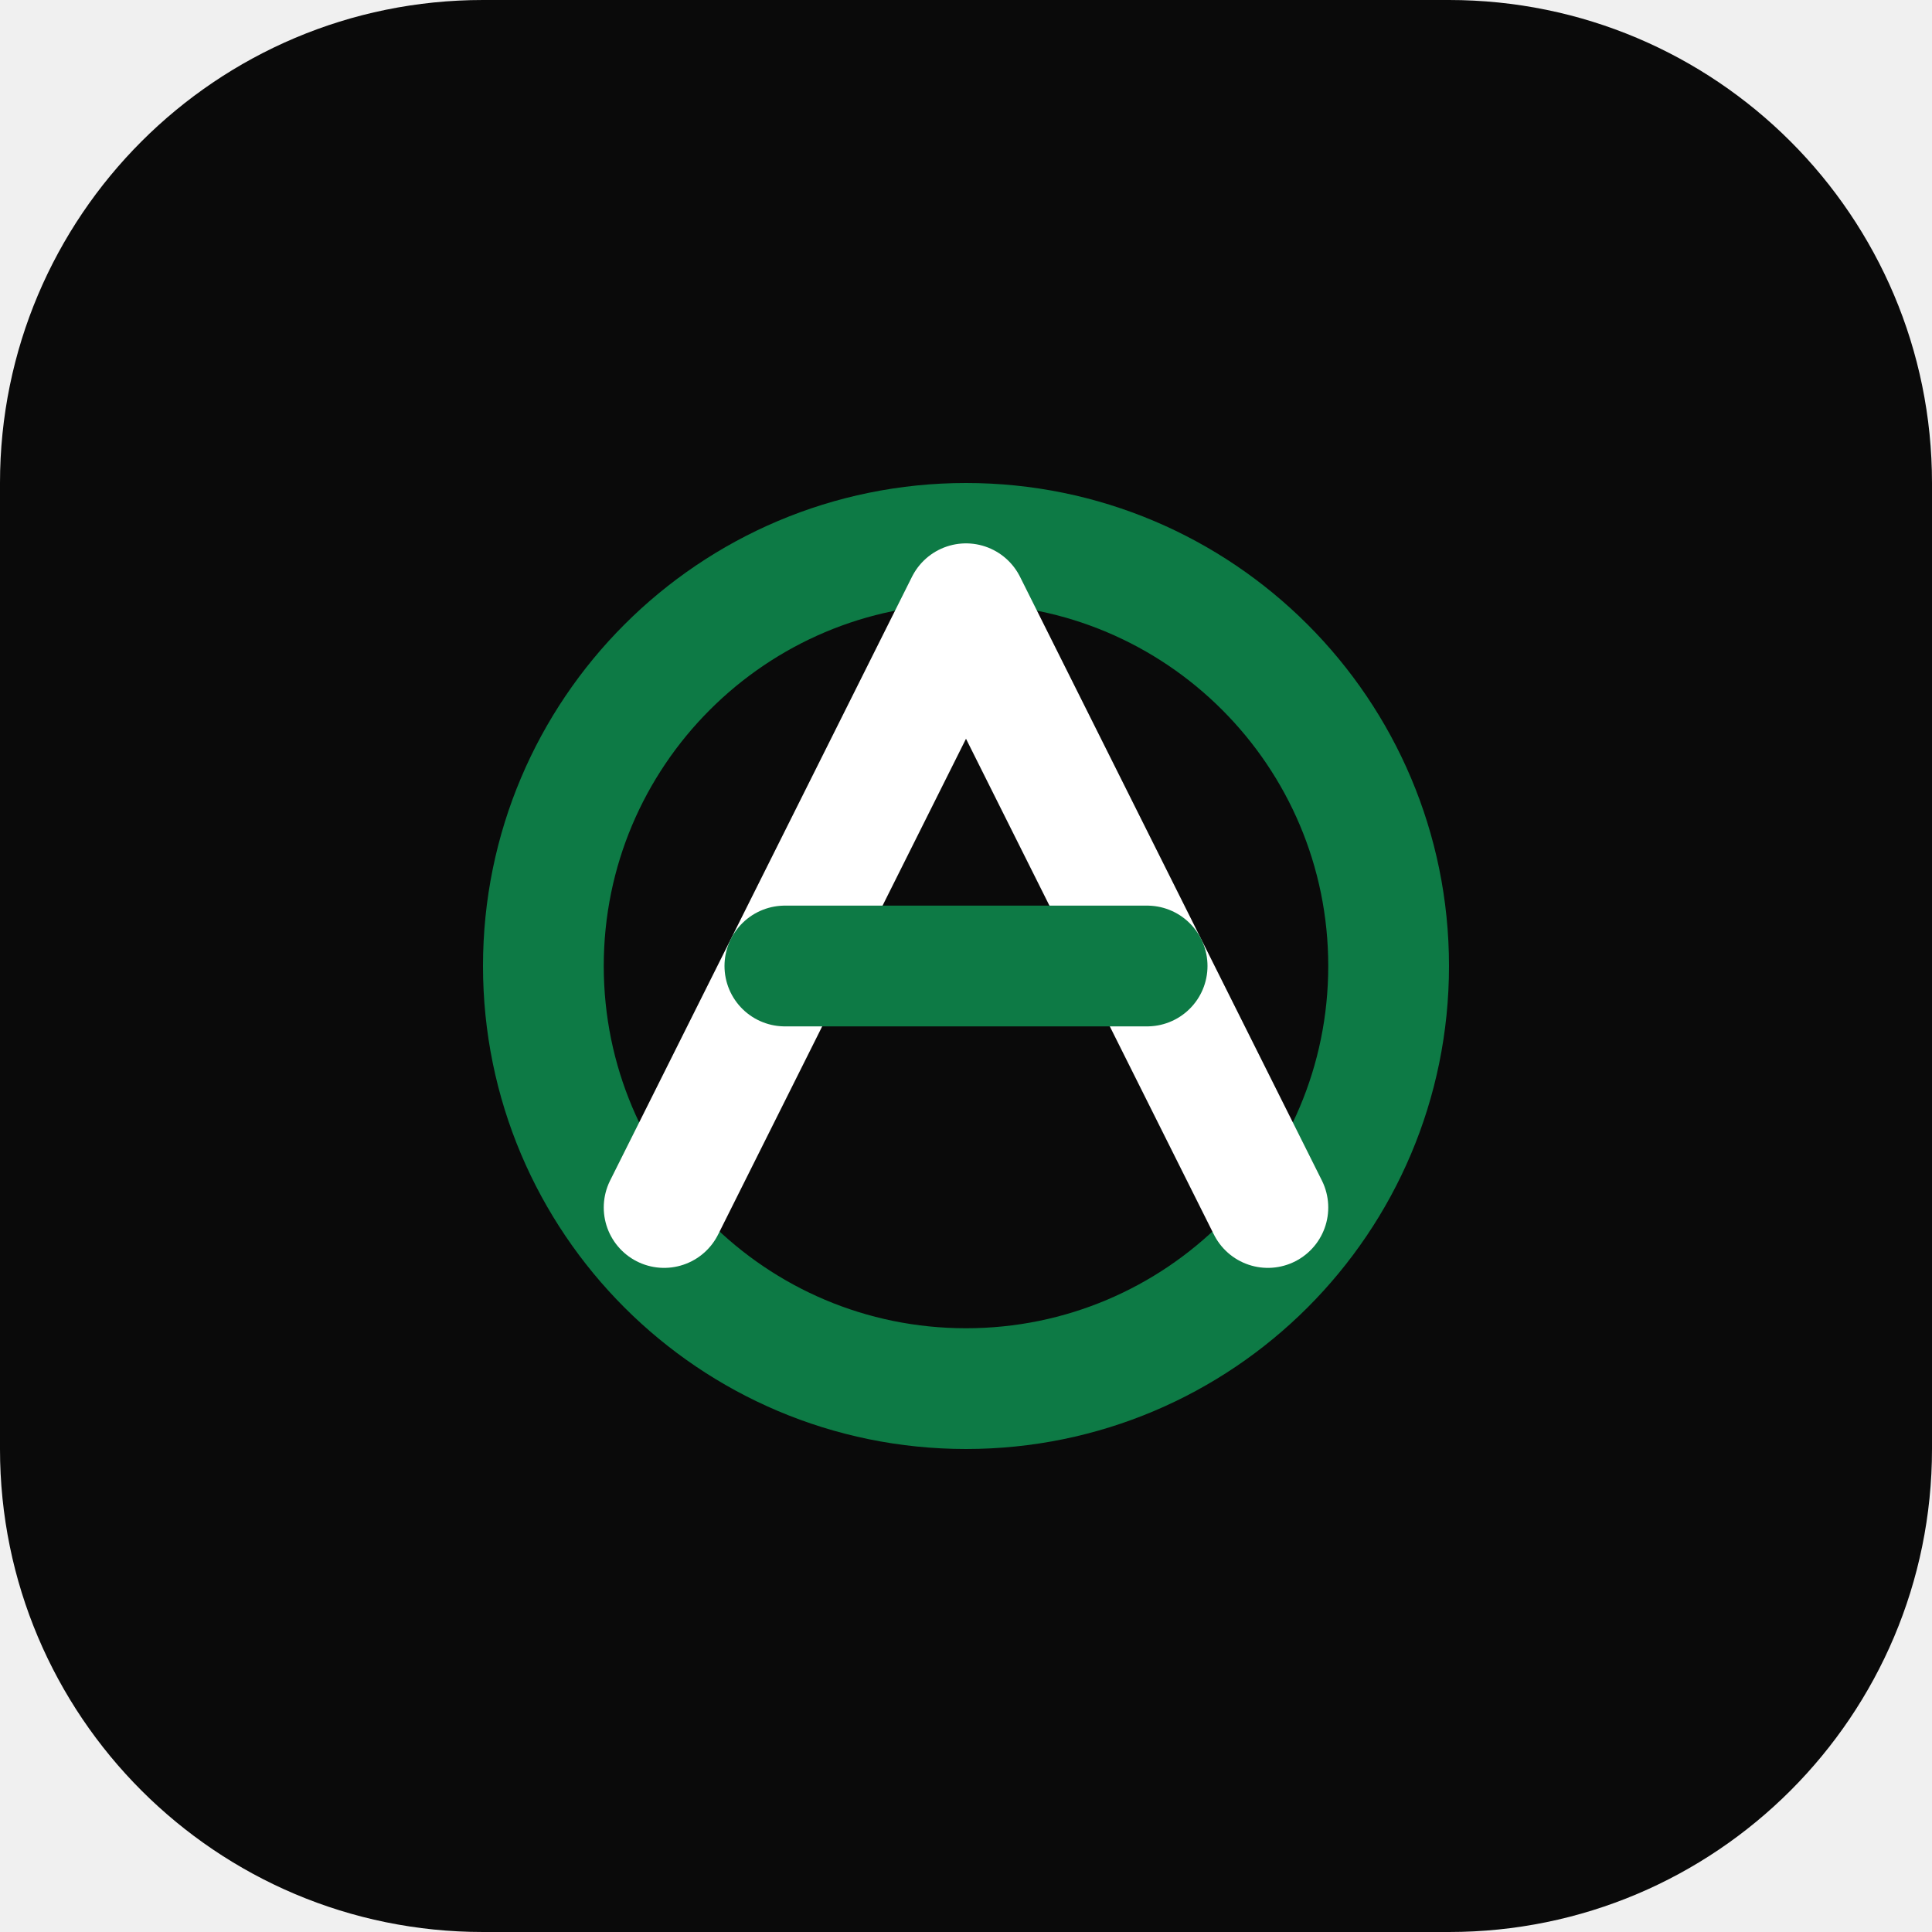
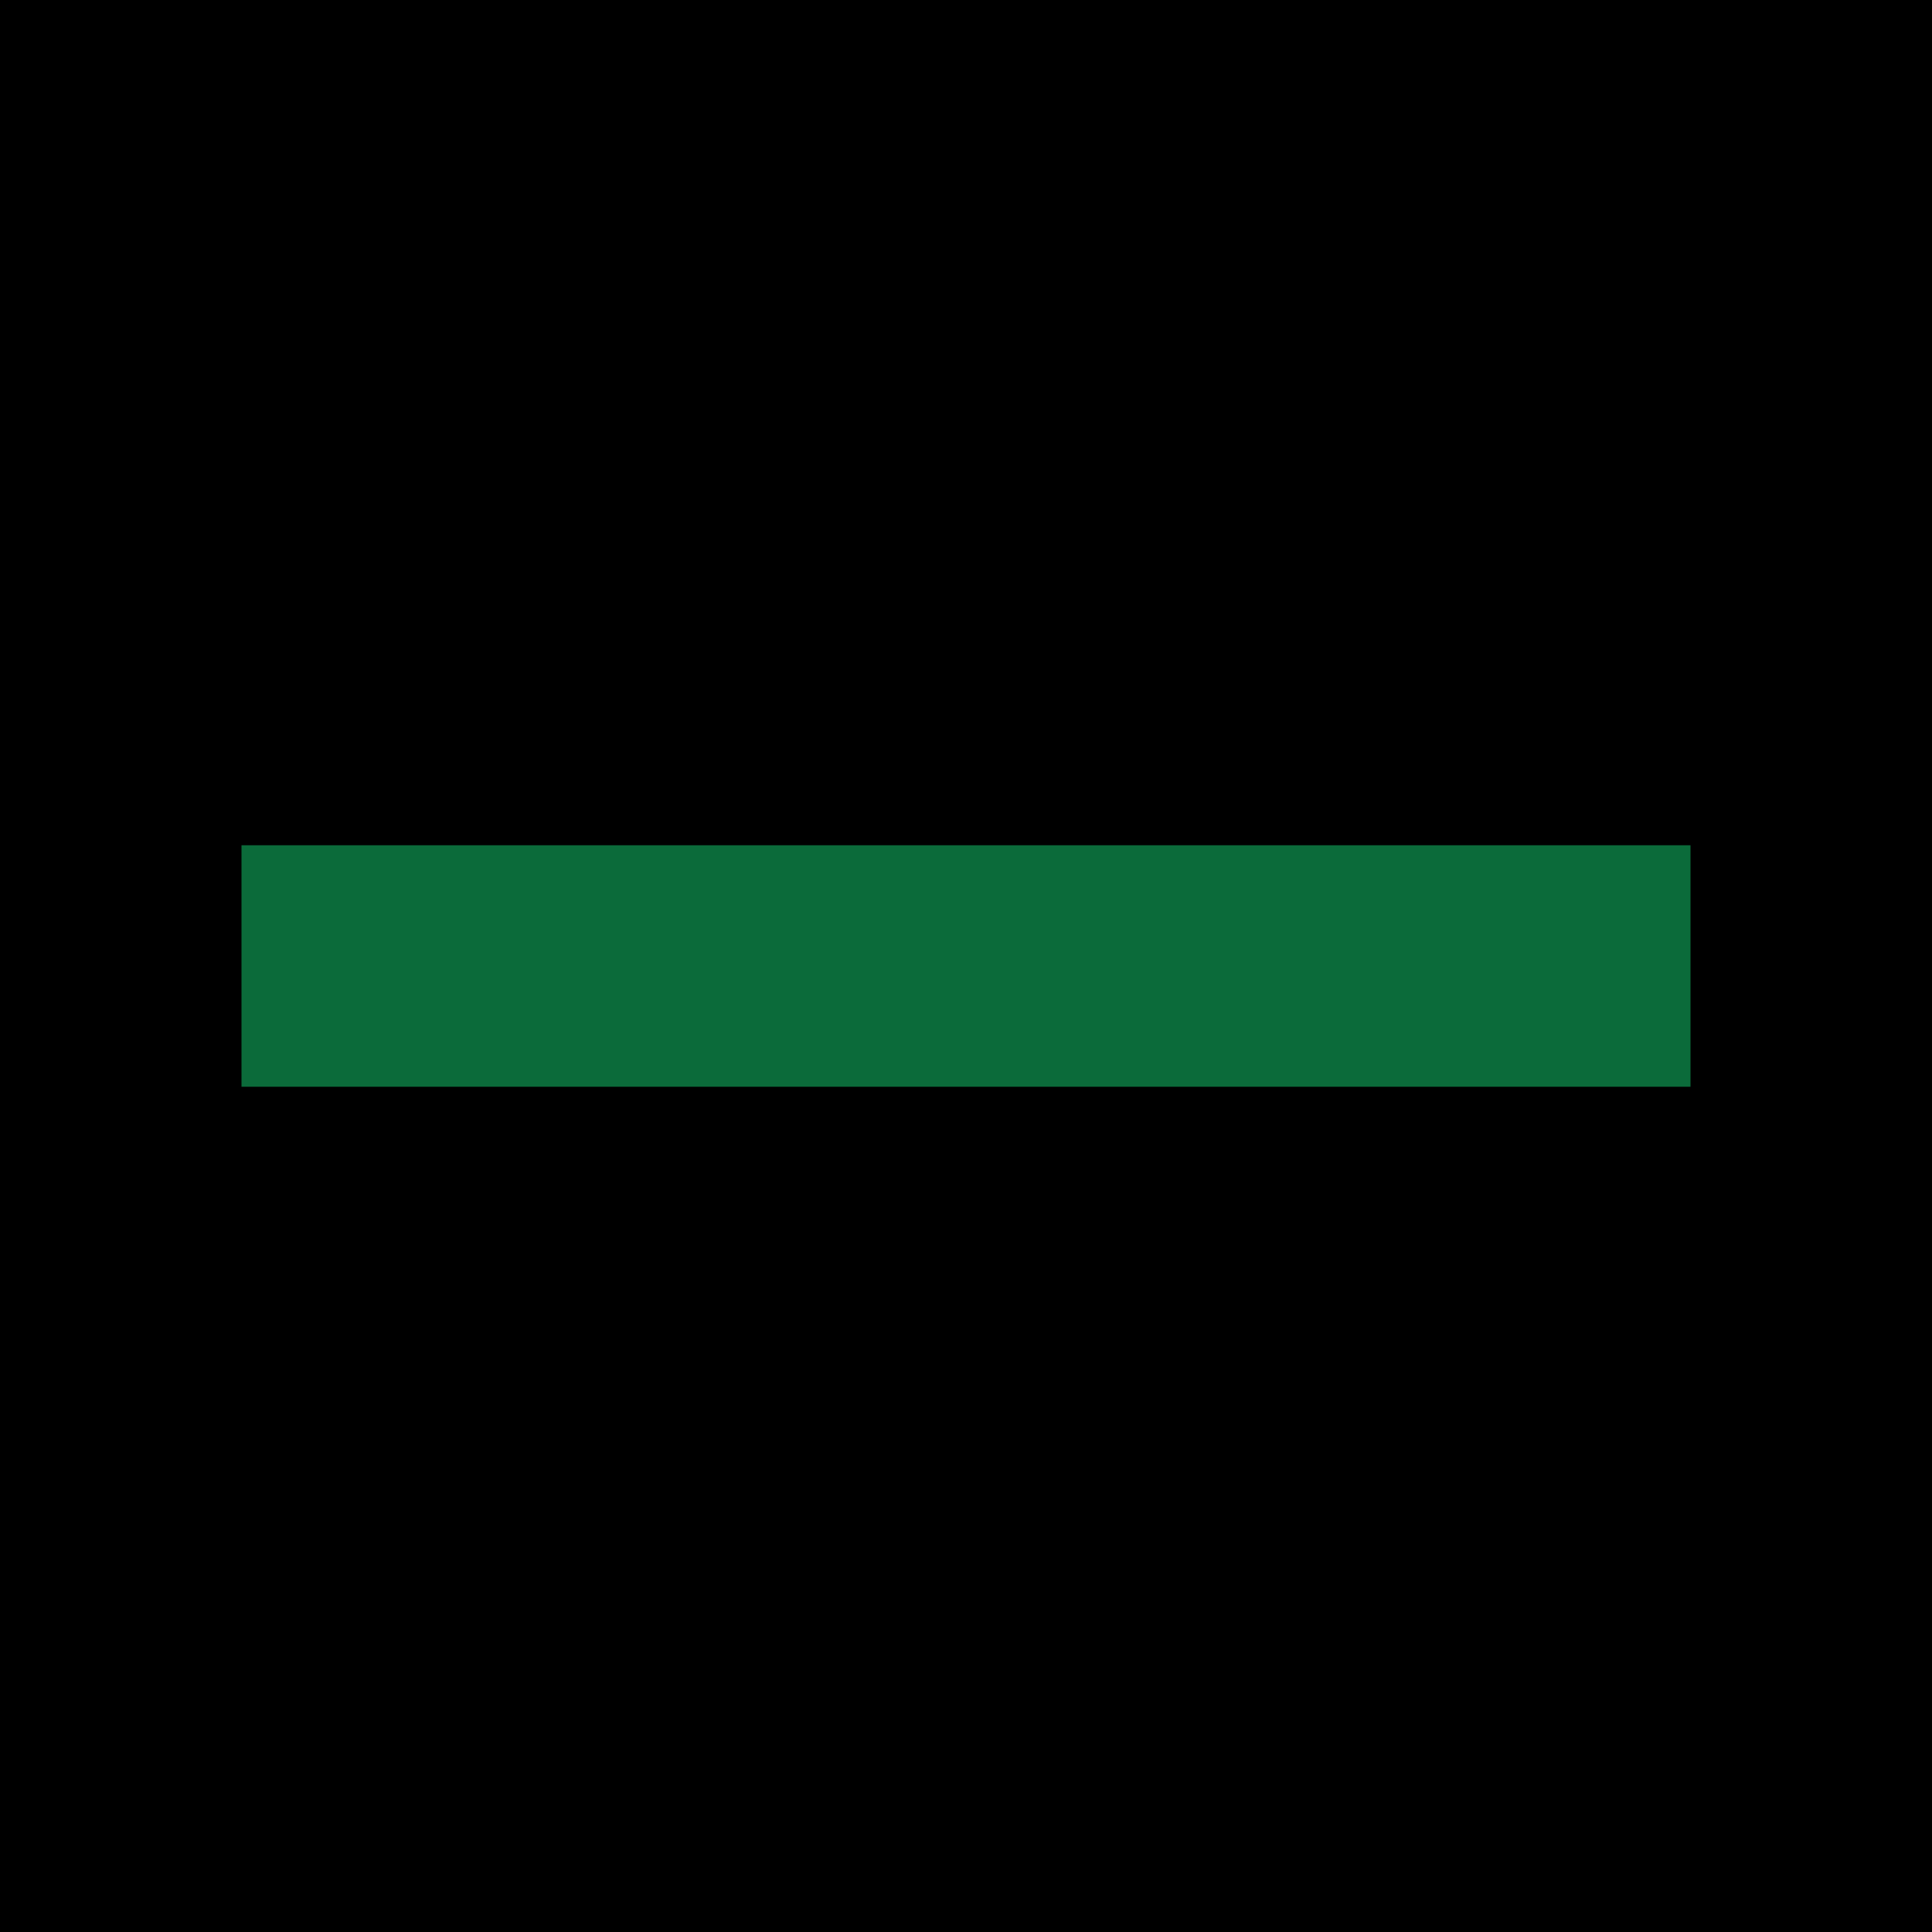
<svg xmlns="http://www.w3.org/2000/svg" viewBox="0 0 32 32" role="img" aria-label="The AI Agent Agent">
-   <rect width="32" height="32" rx="8" fill="#0A0A0A" />
-   <circle cx="16" cy="16" r="7" fill="none" stroke="#0D7A45" stroke-width="2" />
-   <path d="M11 20 L16 10 L21 20" fill="none" stroke="#FFFFFF" stroke-width="2" stroke-linecap="round" stroke-linejoin="round" />
-   <path d="M13 16 H19" stroke="#0D7A45" stroke-width="2" stroke-linecap="round" />
+   <rect width="32" height="32" fill="#000000" />
+   <rect x="4" y="14" width="24" height="4" fill="#0B6B3A" />
</svg>
